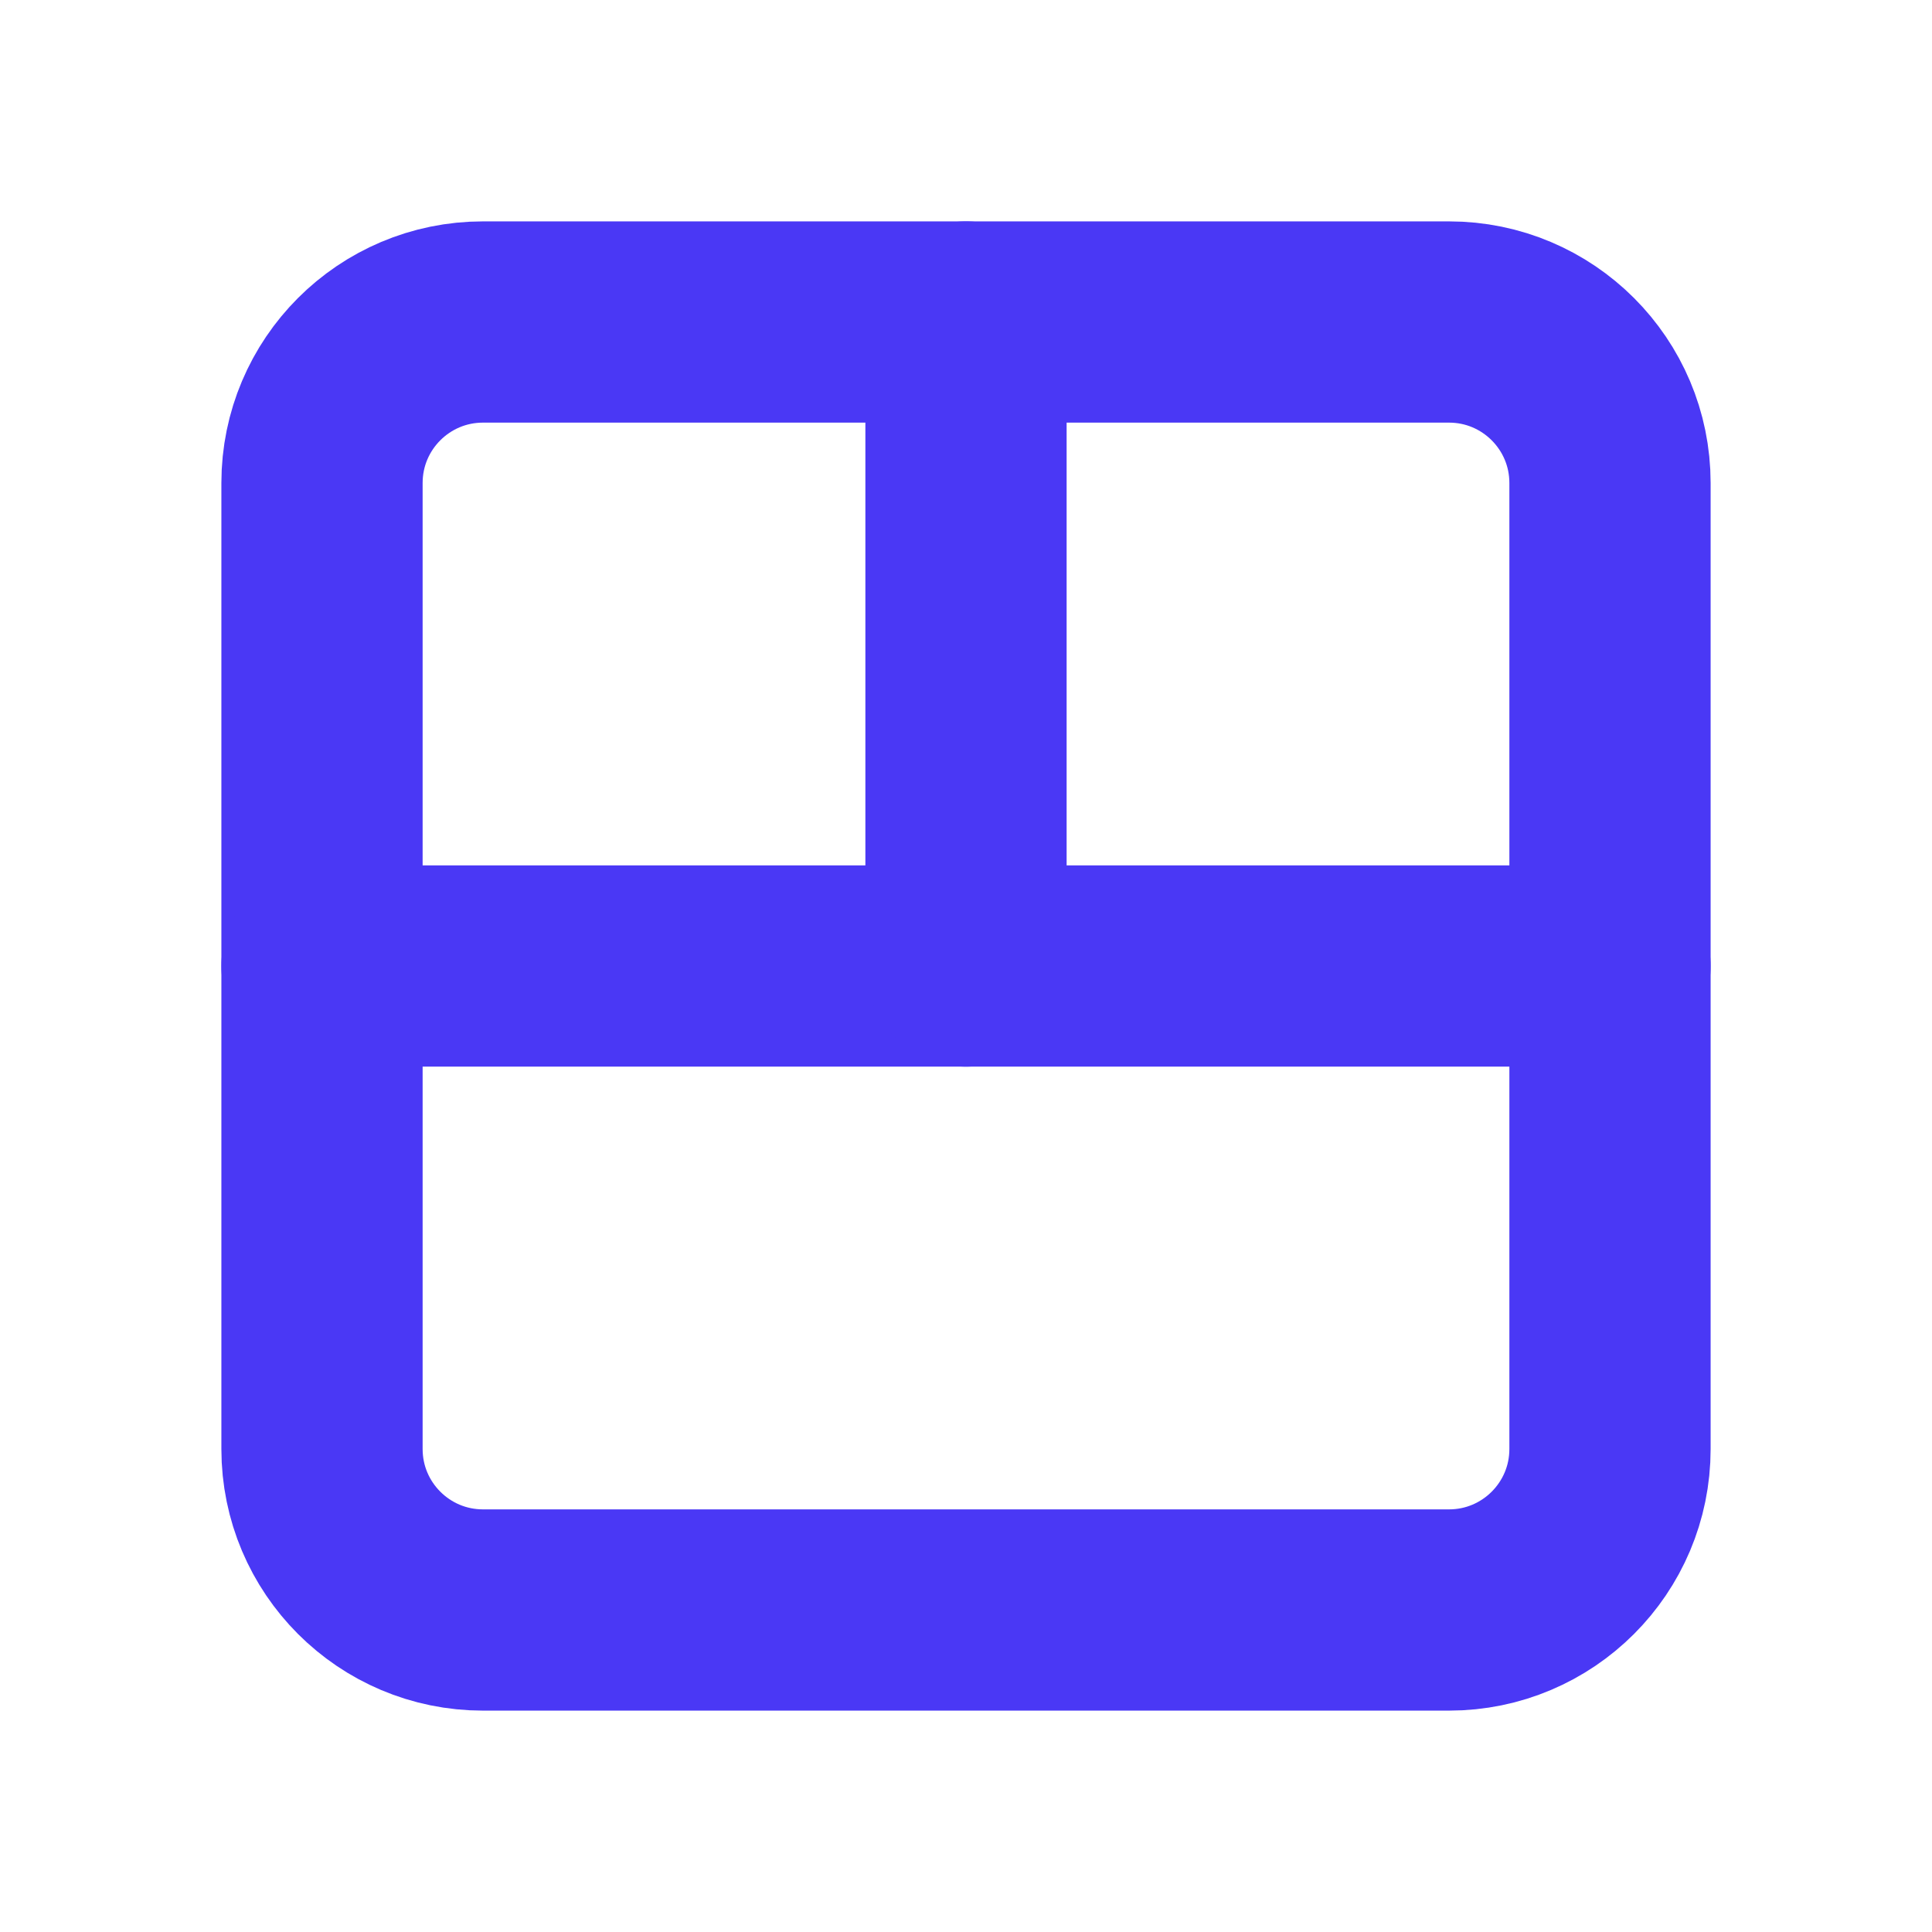
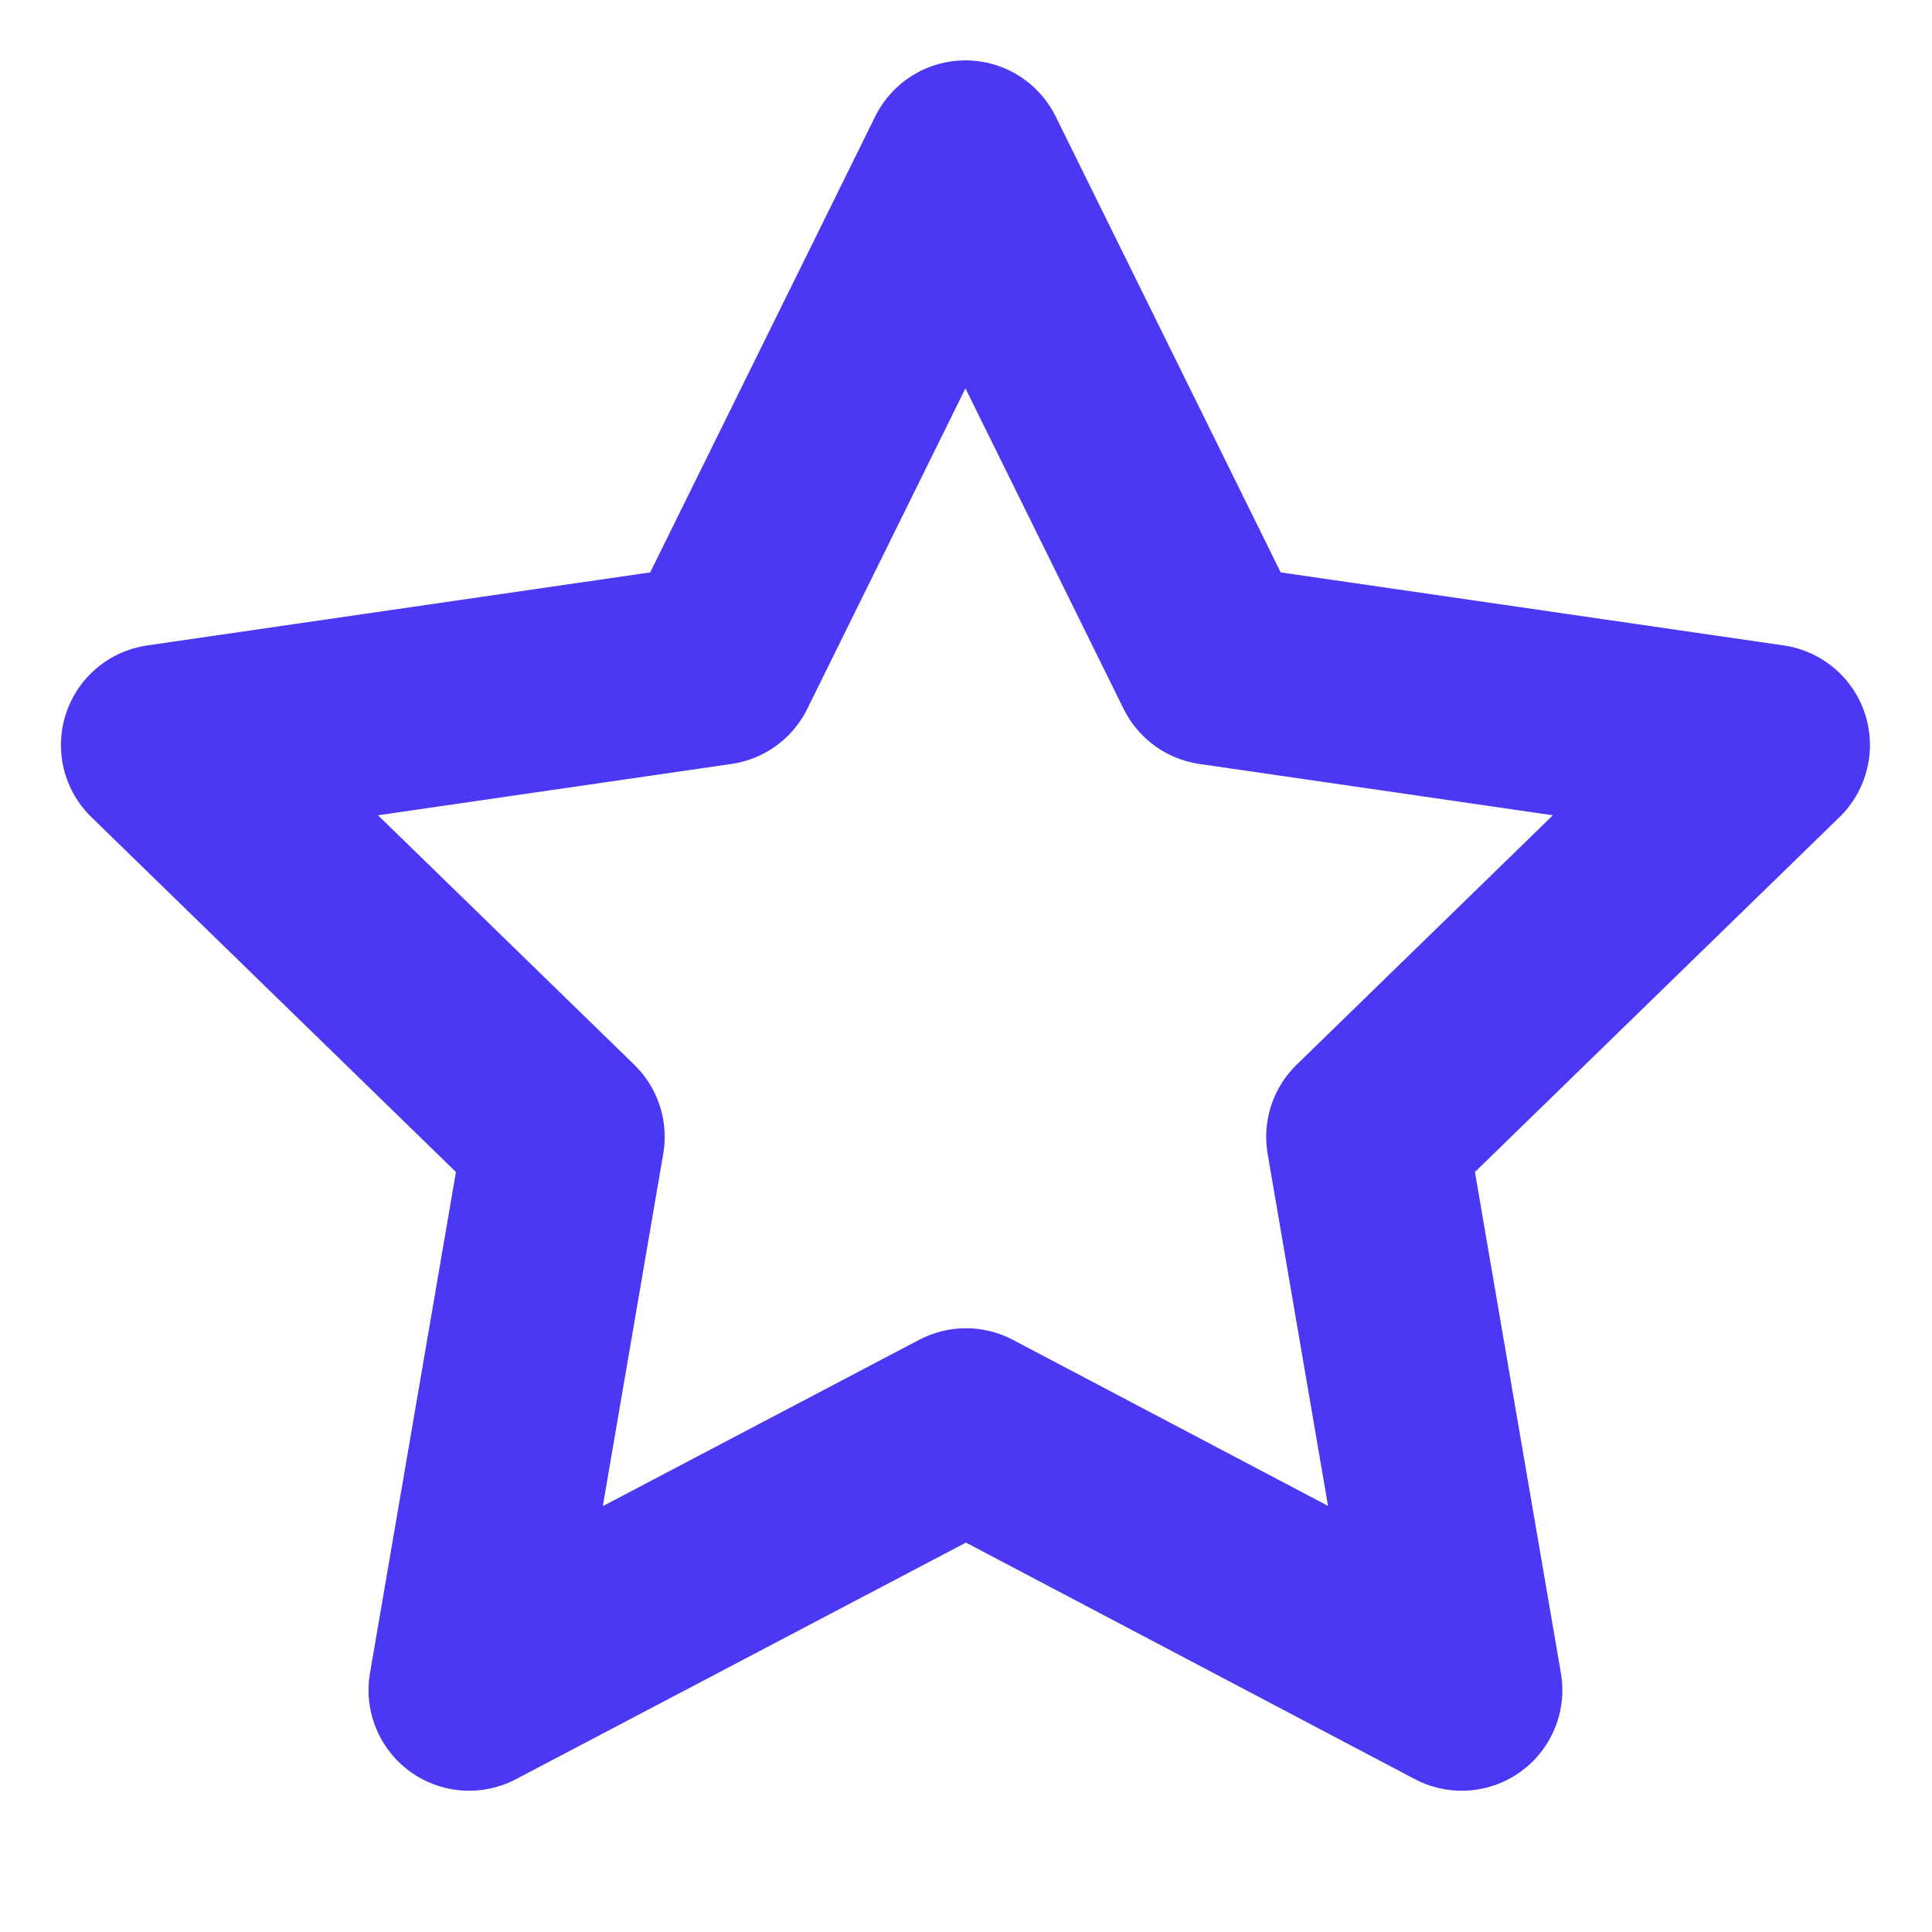
<svg xmlns="http://www.w3.org/2000/svg" width="24" height="24" viewBox="0 0 24 24" fill="none" stroke="#4A38F5" stroke-width="2.5" stroke-linecap="round" stroke-linejoin="round" aria-hidden="true">
-   <path d="M4 4m0 2a2 2 0 0 1 2 -2h12a2 2 0 0 1 2 2v12a2 2 0 0 1 -2 2h-12a2 2 0 0 1 -2 -2z" />
-   <path d="M4 12h16" />
-   <path d="M12 4v8" />
+   <path d="M12 17.75l-6.172 3.245l1.179 -6.873l-5 -4.867l6.9 -1.002l3.086 -6.253l3.086 6.253l6.9 1.002l-5 4.867l1.179 6.873z" />
</svg>
